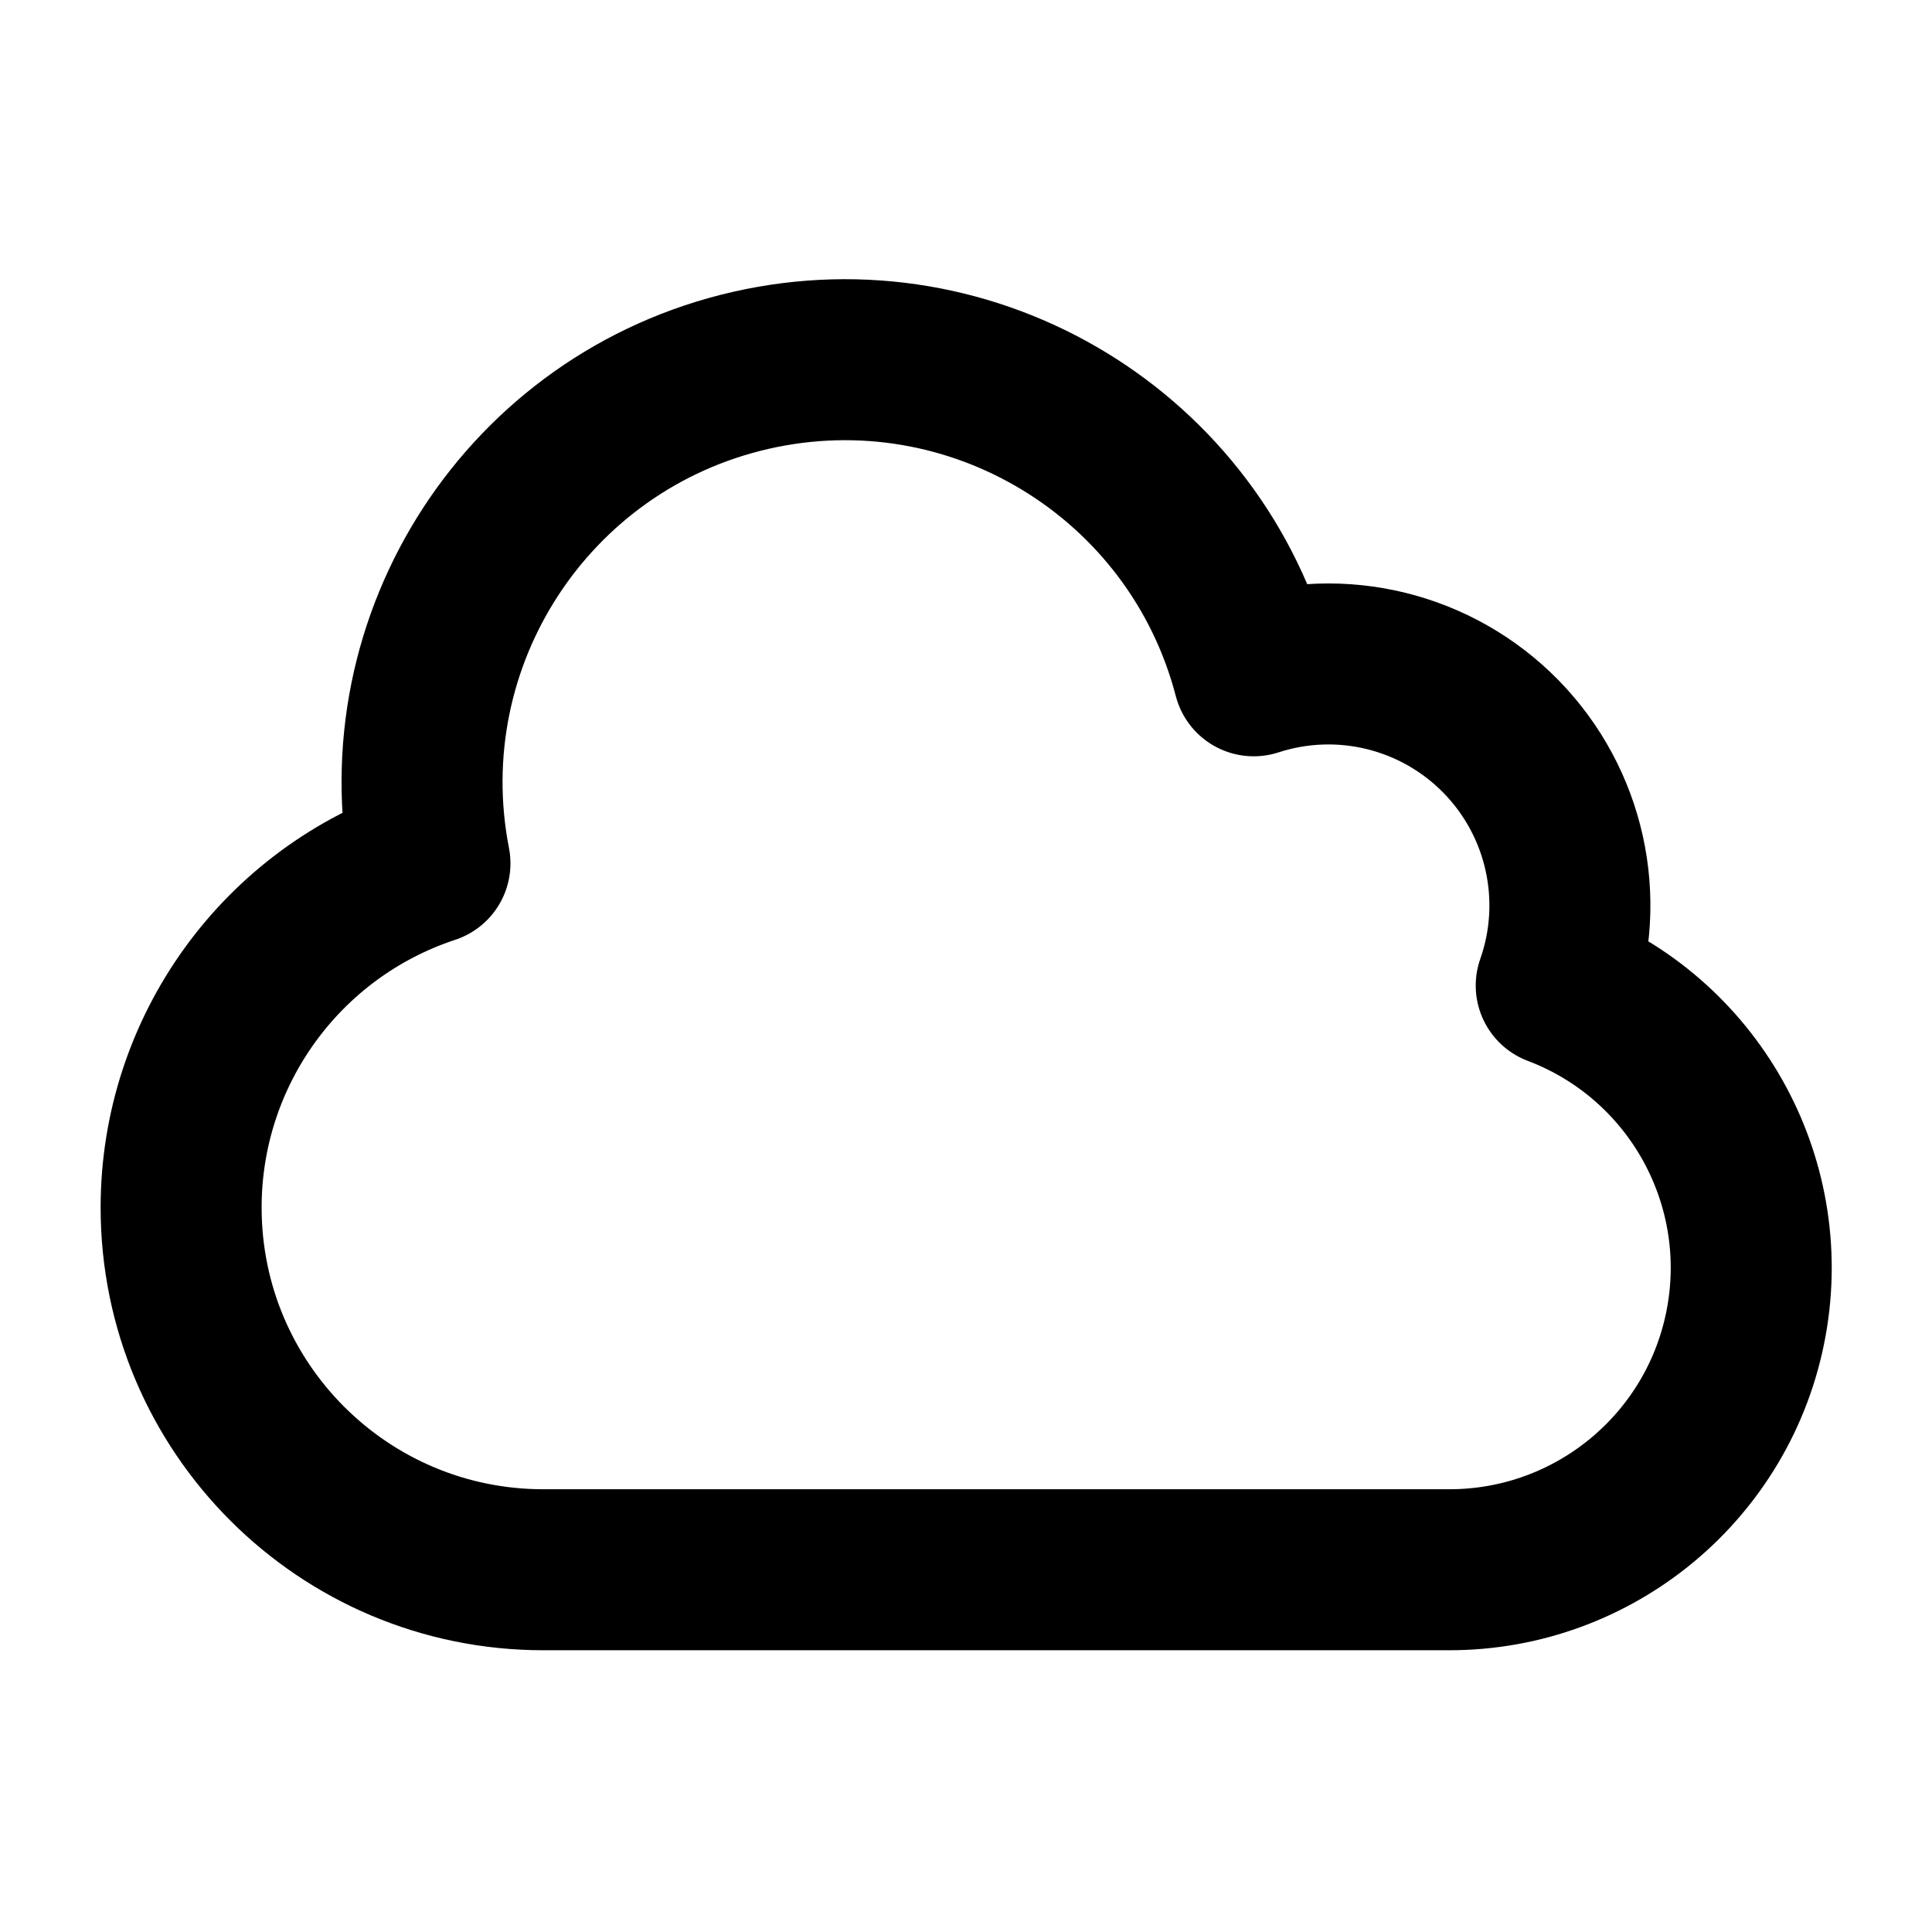
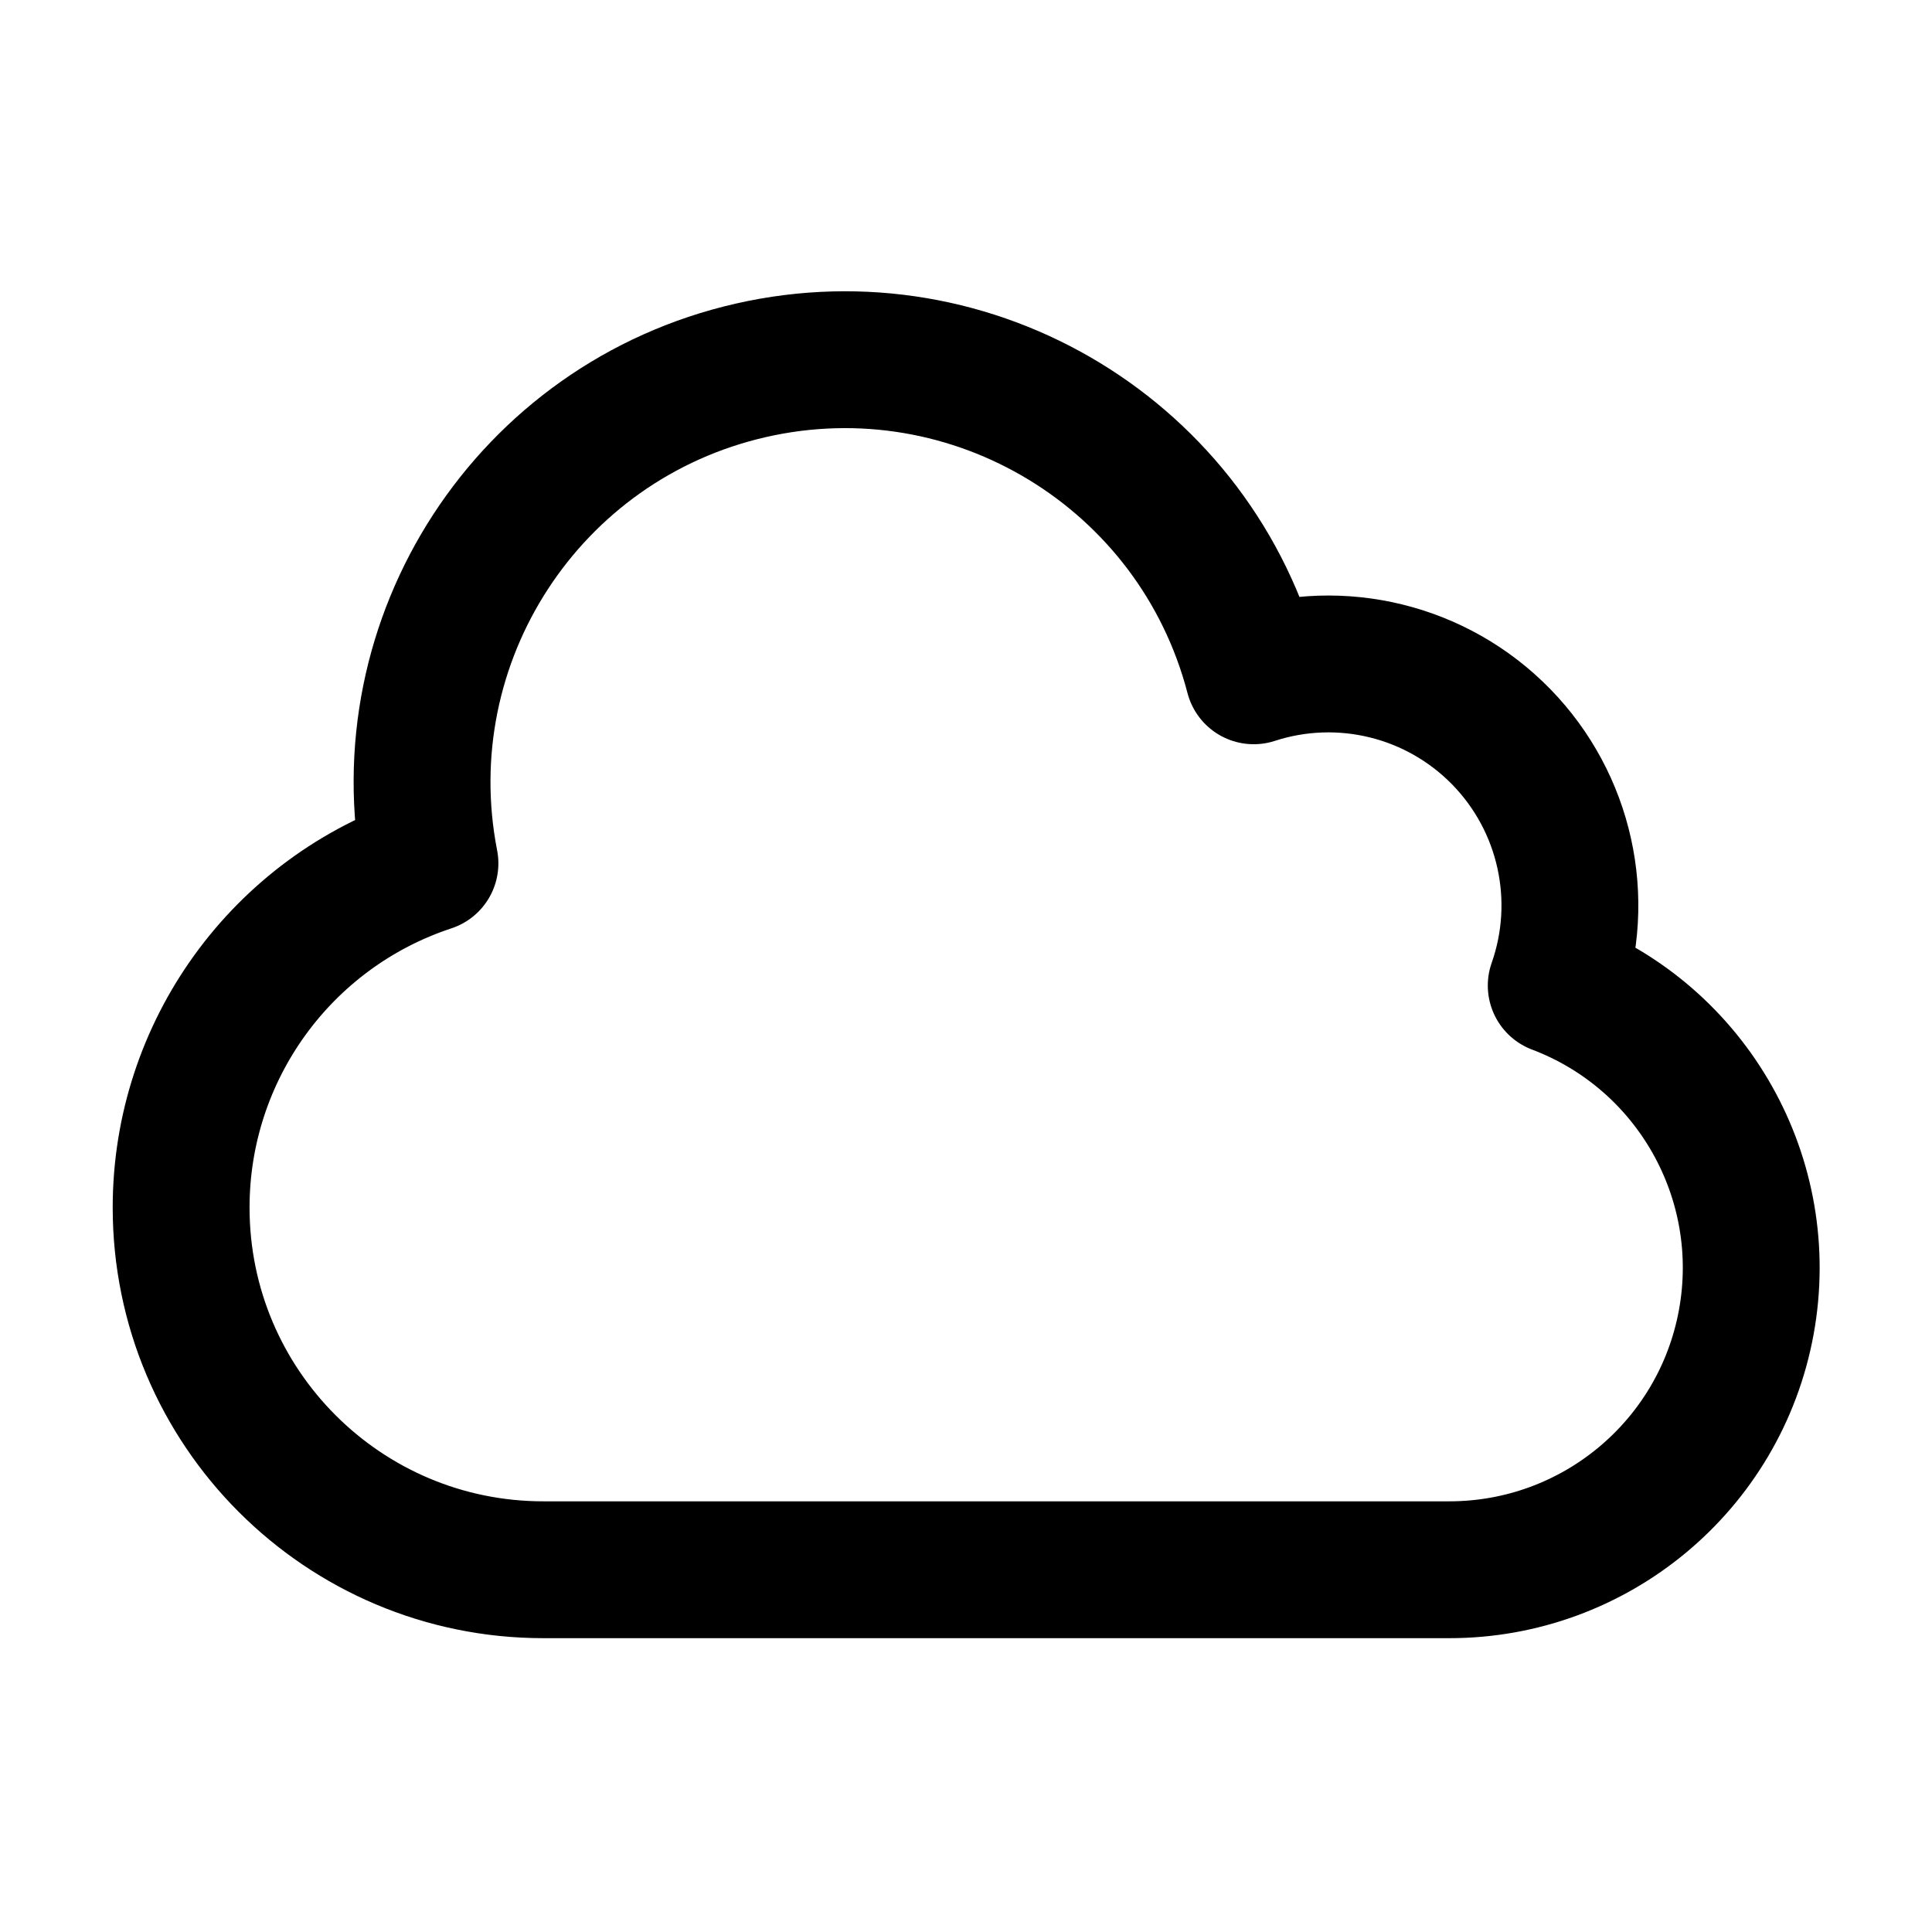
- <svg xmlns="http://www.w3.org/2000/svg" fill="none" viewBox="0 0 24 24" stroke-width="2" stroke="currentColor" aria-hidden="true">
+ <svg xmlns="http://www.w3.org/2000/svg" fill="none" viewBox="0 0 24 24" stroke-width="1.7" stroke="currentColor" aria-hidden="true">
  <path stroke-linecap="round" stroke-linejoin="round" d="M2.25 15a4.5 4.5 0 0 0 4.5 4.5H18a3.75 3.75 0 0 0 1.332-7.257 3 3 0 0 0-3.758-3.848 5.25 5.25 0 0 0-10.233 2.33A4.502 4.502 0 0 0 2.25 15Z" />
</svg>
